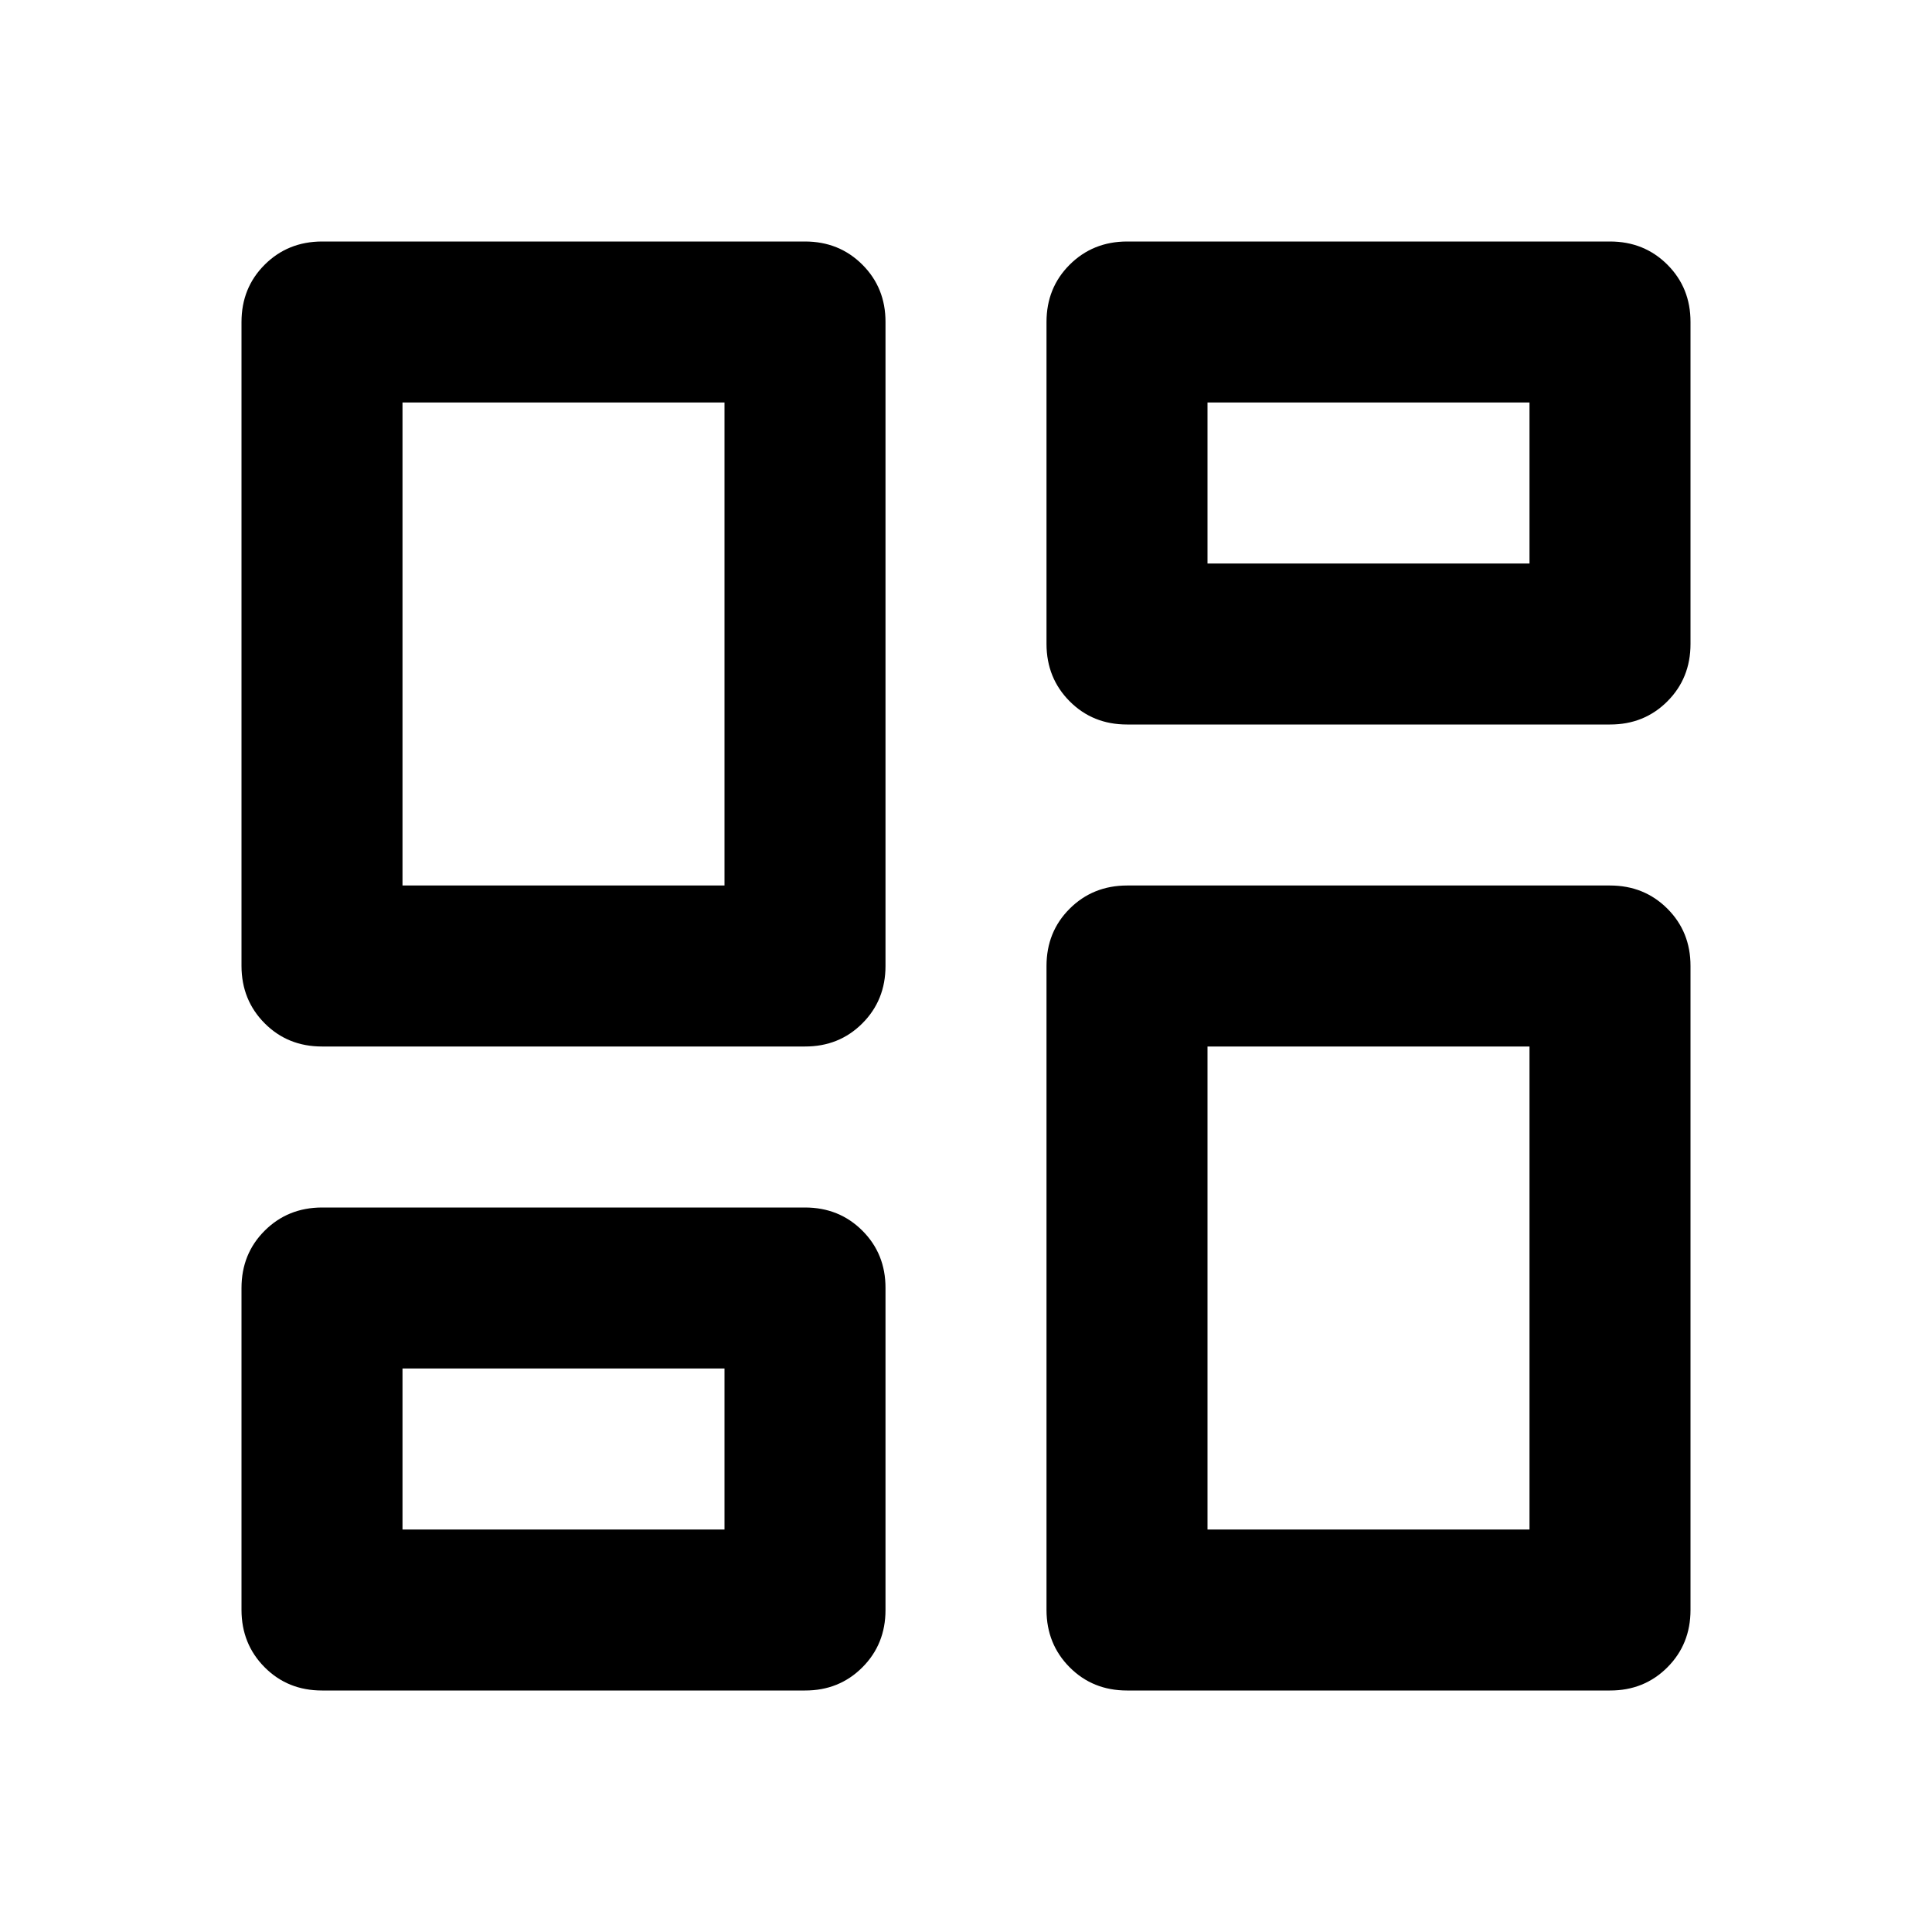
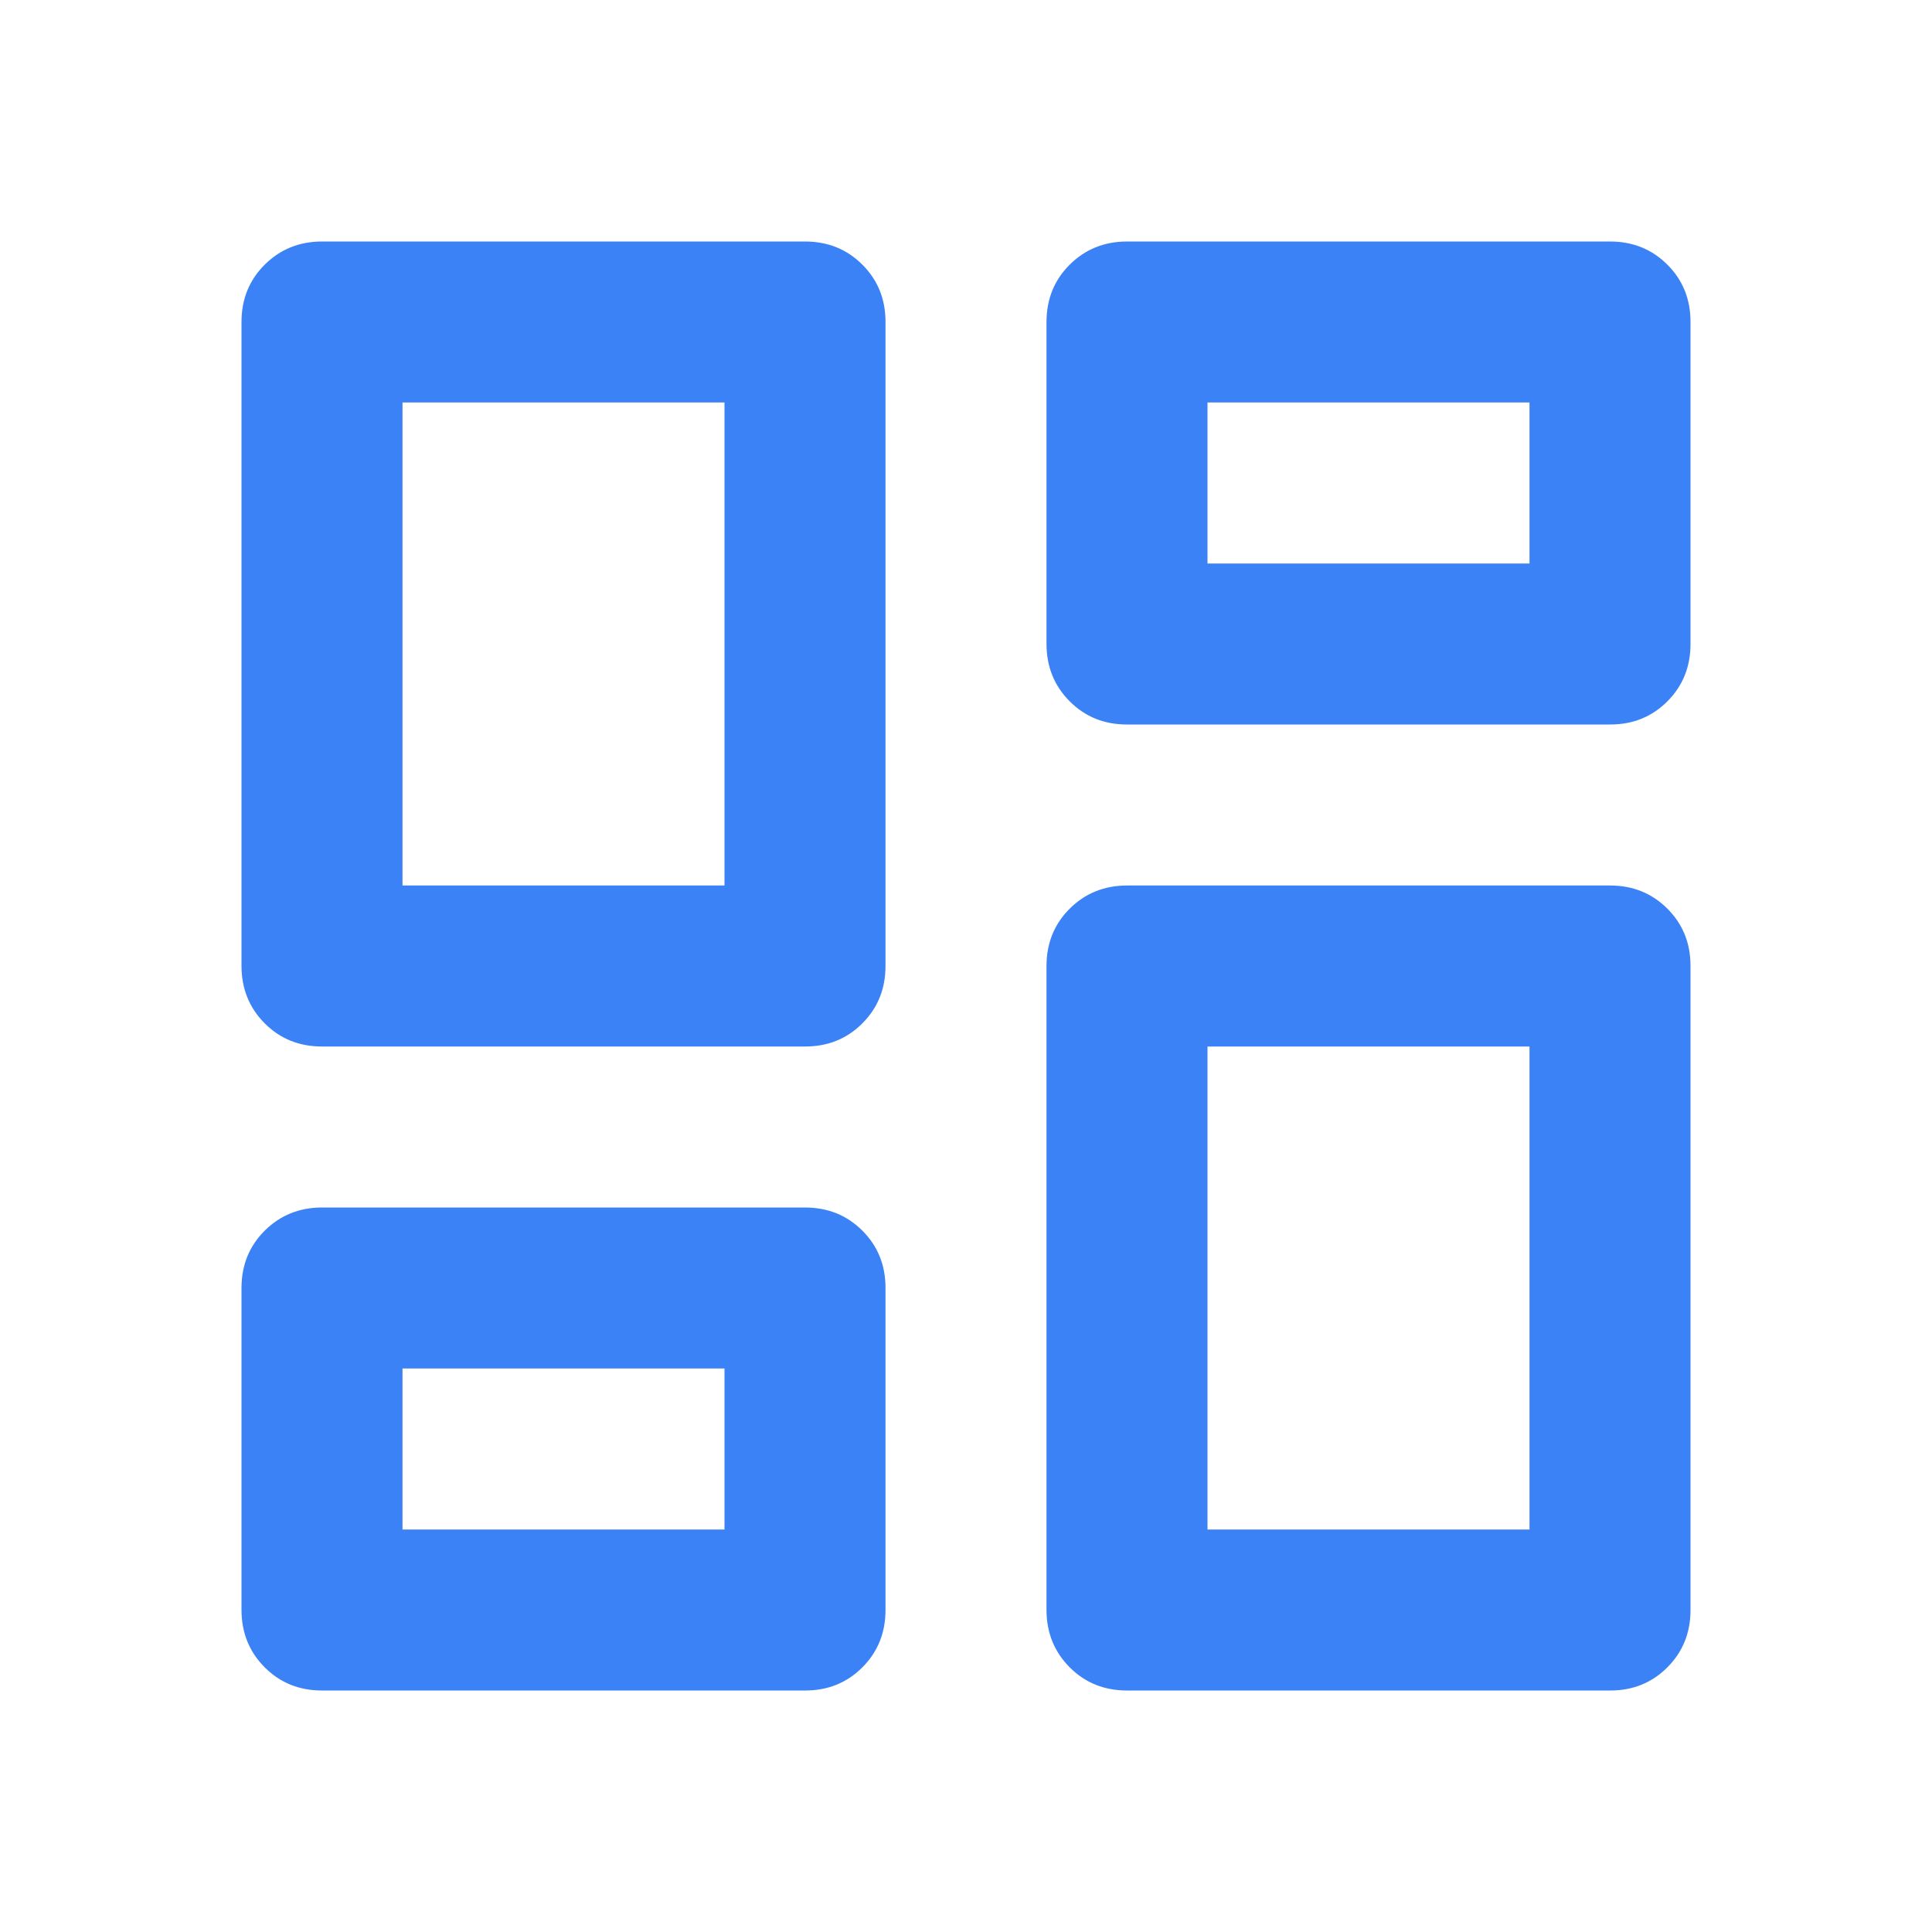
<svg xmlns="http://www.w3.org/2000/svg" width="24" height="24" viewBox="0 0 24 24">
-   <path fill="currentColor" d="M13 8V4q0-.425.288-.712T14 3h6q.425 0 .713.288T21 4v4q0 .425-.288.713T20 9h-6q-.425 0-.712-.288T13 8M3 12V4q0-.425.288-.712T4 3h6q.425 0 .713.288T11 4v8q0 .425-.288.713T10 13H4q-.425 0-.712-.288T3 12m10 8v-8q0-.425.288-.712T14 11h6q.425 0 .713.288T21 12v8q0 .425-.288.713T20 21h-6q-.425 0-.712-.288T13 20M3 20v-4q0-.425.288-.712T4 15h6q.425 0 .713.288T11 16v4q0 .425-.288.713T10 21H4q-.425 0-.712-.288T3 20m2-9h4V5H5zm10 8h4v-6h-4zm0-12h4V5h-4zM5 19h4v-2H5zm4-2" />
+   <path fill="#3b82f6" d="M13 8V4q0-.425.288-.712T14 3h6q.425 0 .713.288T21 4v4q0 .425-.288.713T20 9h-6q-.425 0-.712-.288T13 8M3 12V4q0-.425.288-.712T4 3h6q.425 0 .713.288T11 4v8q0 .425-.288.713T10 13H4q-.425 0-.712-.288T3 12m10 8v-8q0-.425.288-.712T14 11h6q.425 0 .713.288T21 12v8q0 .425-.288.713T20 21h-6q-.425 0-.712-.288T13 20M3 20v-4q0-.425.288-.712T4 15h6q.425 0 .713.288T11 16v4q0 .425-.288.713T10 21H4q-.425 0-.712-.288T3 20m2-9h4V5H5zm10 8h4v-6h-4zm0-12h4V5h-4zM5 19h4v-2H5zm4-2" />
</svg>
